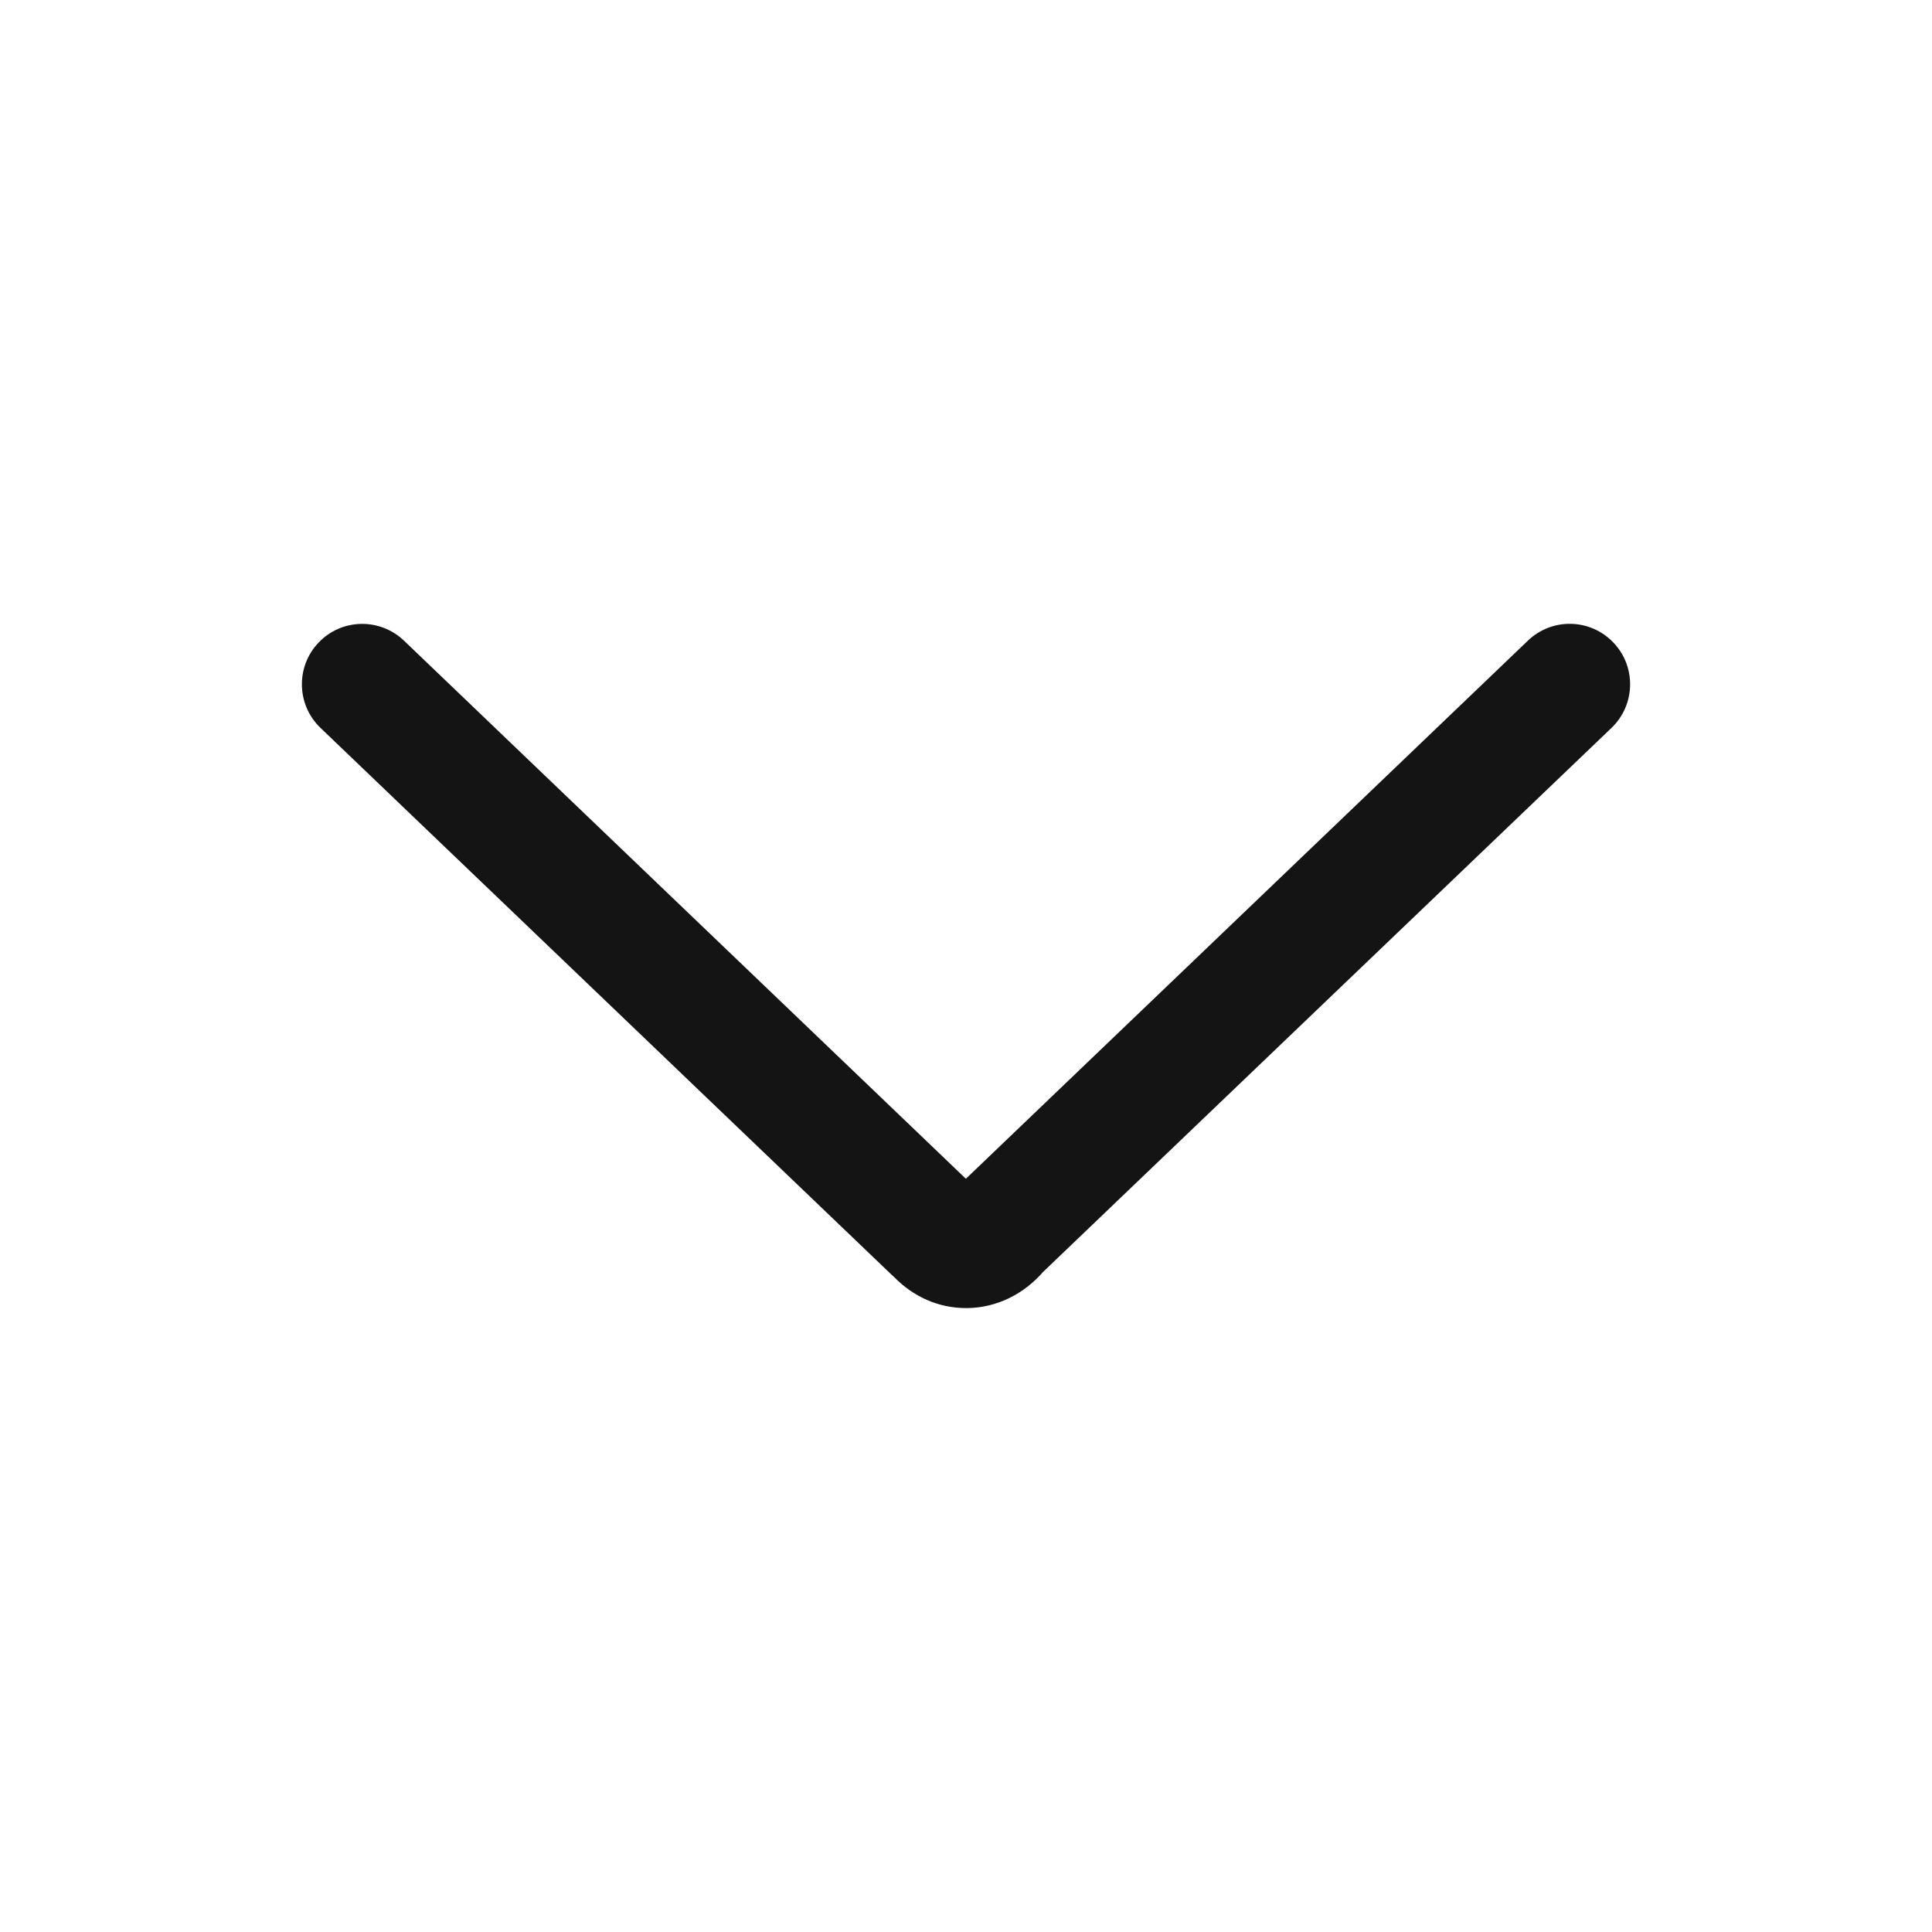
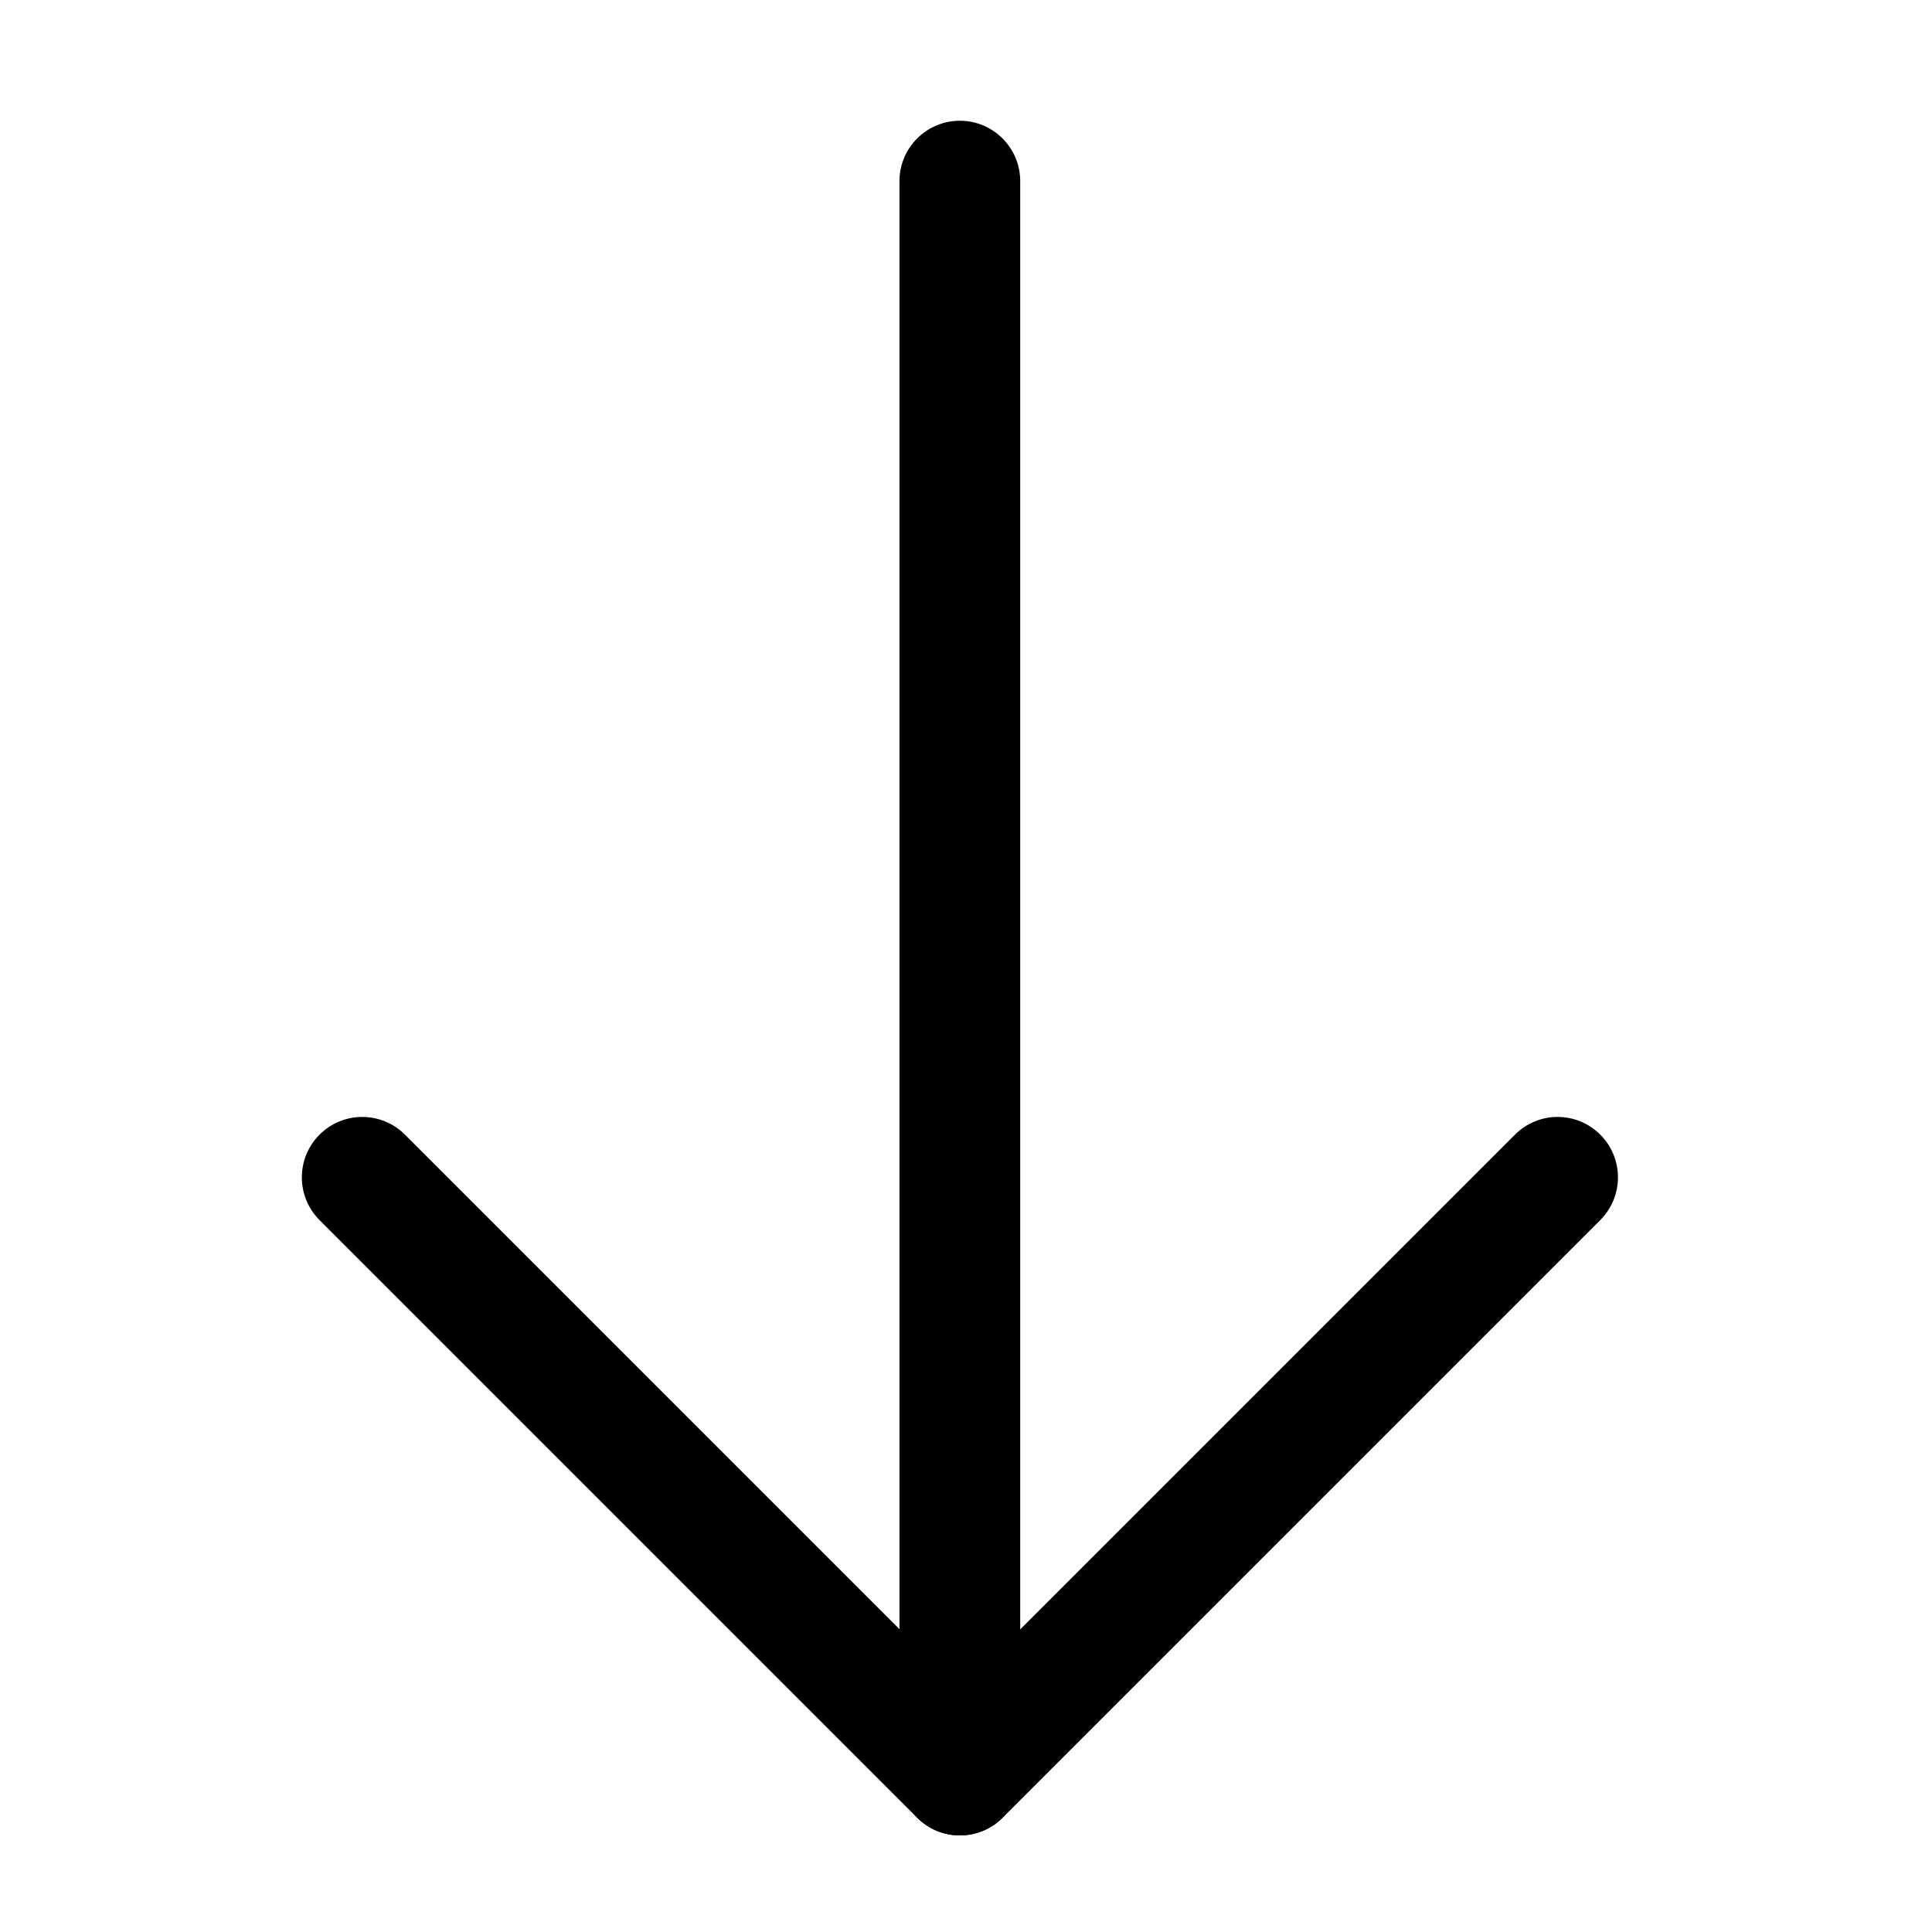
<svg xmlns="http://www.w3.org/2000/svg" width="16" height="16" viewBox="0 0 16 16" fill="none">
-   <path fill-rule="evenodd" clip-rule="evenodd" d="M2.639 5.321C2.83 5.121 3.146 5.115 3.346 5.306L7.999 9.762L12.654 5.305C12.854 5.114 13.17 5.121 13.361 5.321C13.552 5.52 13.545 5.837 13.346 6.028L8.638 10.534C8.481 10.714 8.258 10.831 8.007 10.833C7.772 10.835 7.56 10.736 7.404 10.575C7.398 10.57 7.392 10.565 7.386 10.559L2.654 6.028C2.455 5.837 2.448 5.52 2.639 5.321Z" fill="#141414" />
+   <path fill-rule="evenodd" clip-rule="evenodd" d="M7.949 1C8.225 1 8.449 1.224 8.449 1.5V14.7C8.449 14.976 8.225 15.2 7.949 15.2C7.673 15.2 7.449 14.976 7.449 14.7V1.5C7.449 1.224 7.673 1 7.949 1Z" fill="black" />
+   <path fill-rule="evenodd" clip-rule="evenodd" d="M2.646 9.397C2.842 9.201 3.158 9.201 3.354 9.397L7.95 13.993L12.546 9.397C12.741 9.201 13.058 9.201 13.253 9.397C13.448 9.592 13.448 9.908 13.253 10.104L8.303 15.054C8.108 15.249 7.792 15.249 7.596 15.054L2.646 10.104C2.451 9.908 2.451 9.592 2.646 9.397Z" fill="black" />
</svg>
